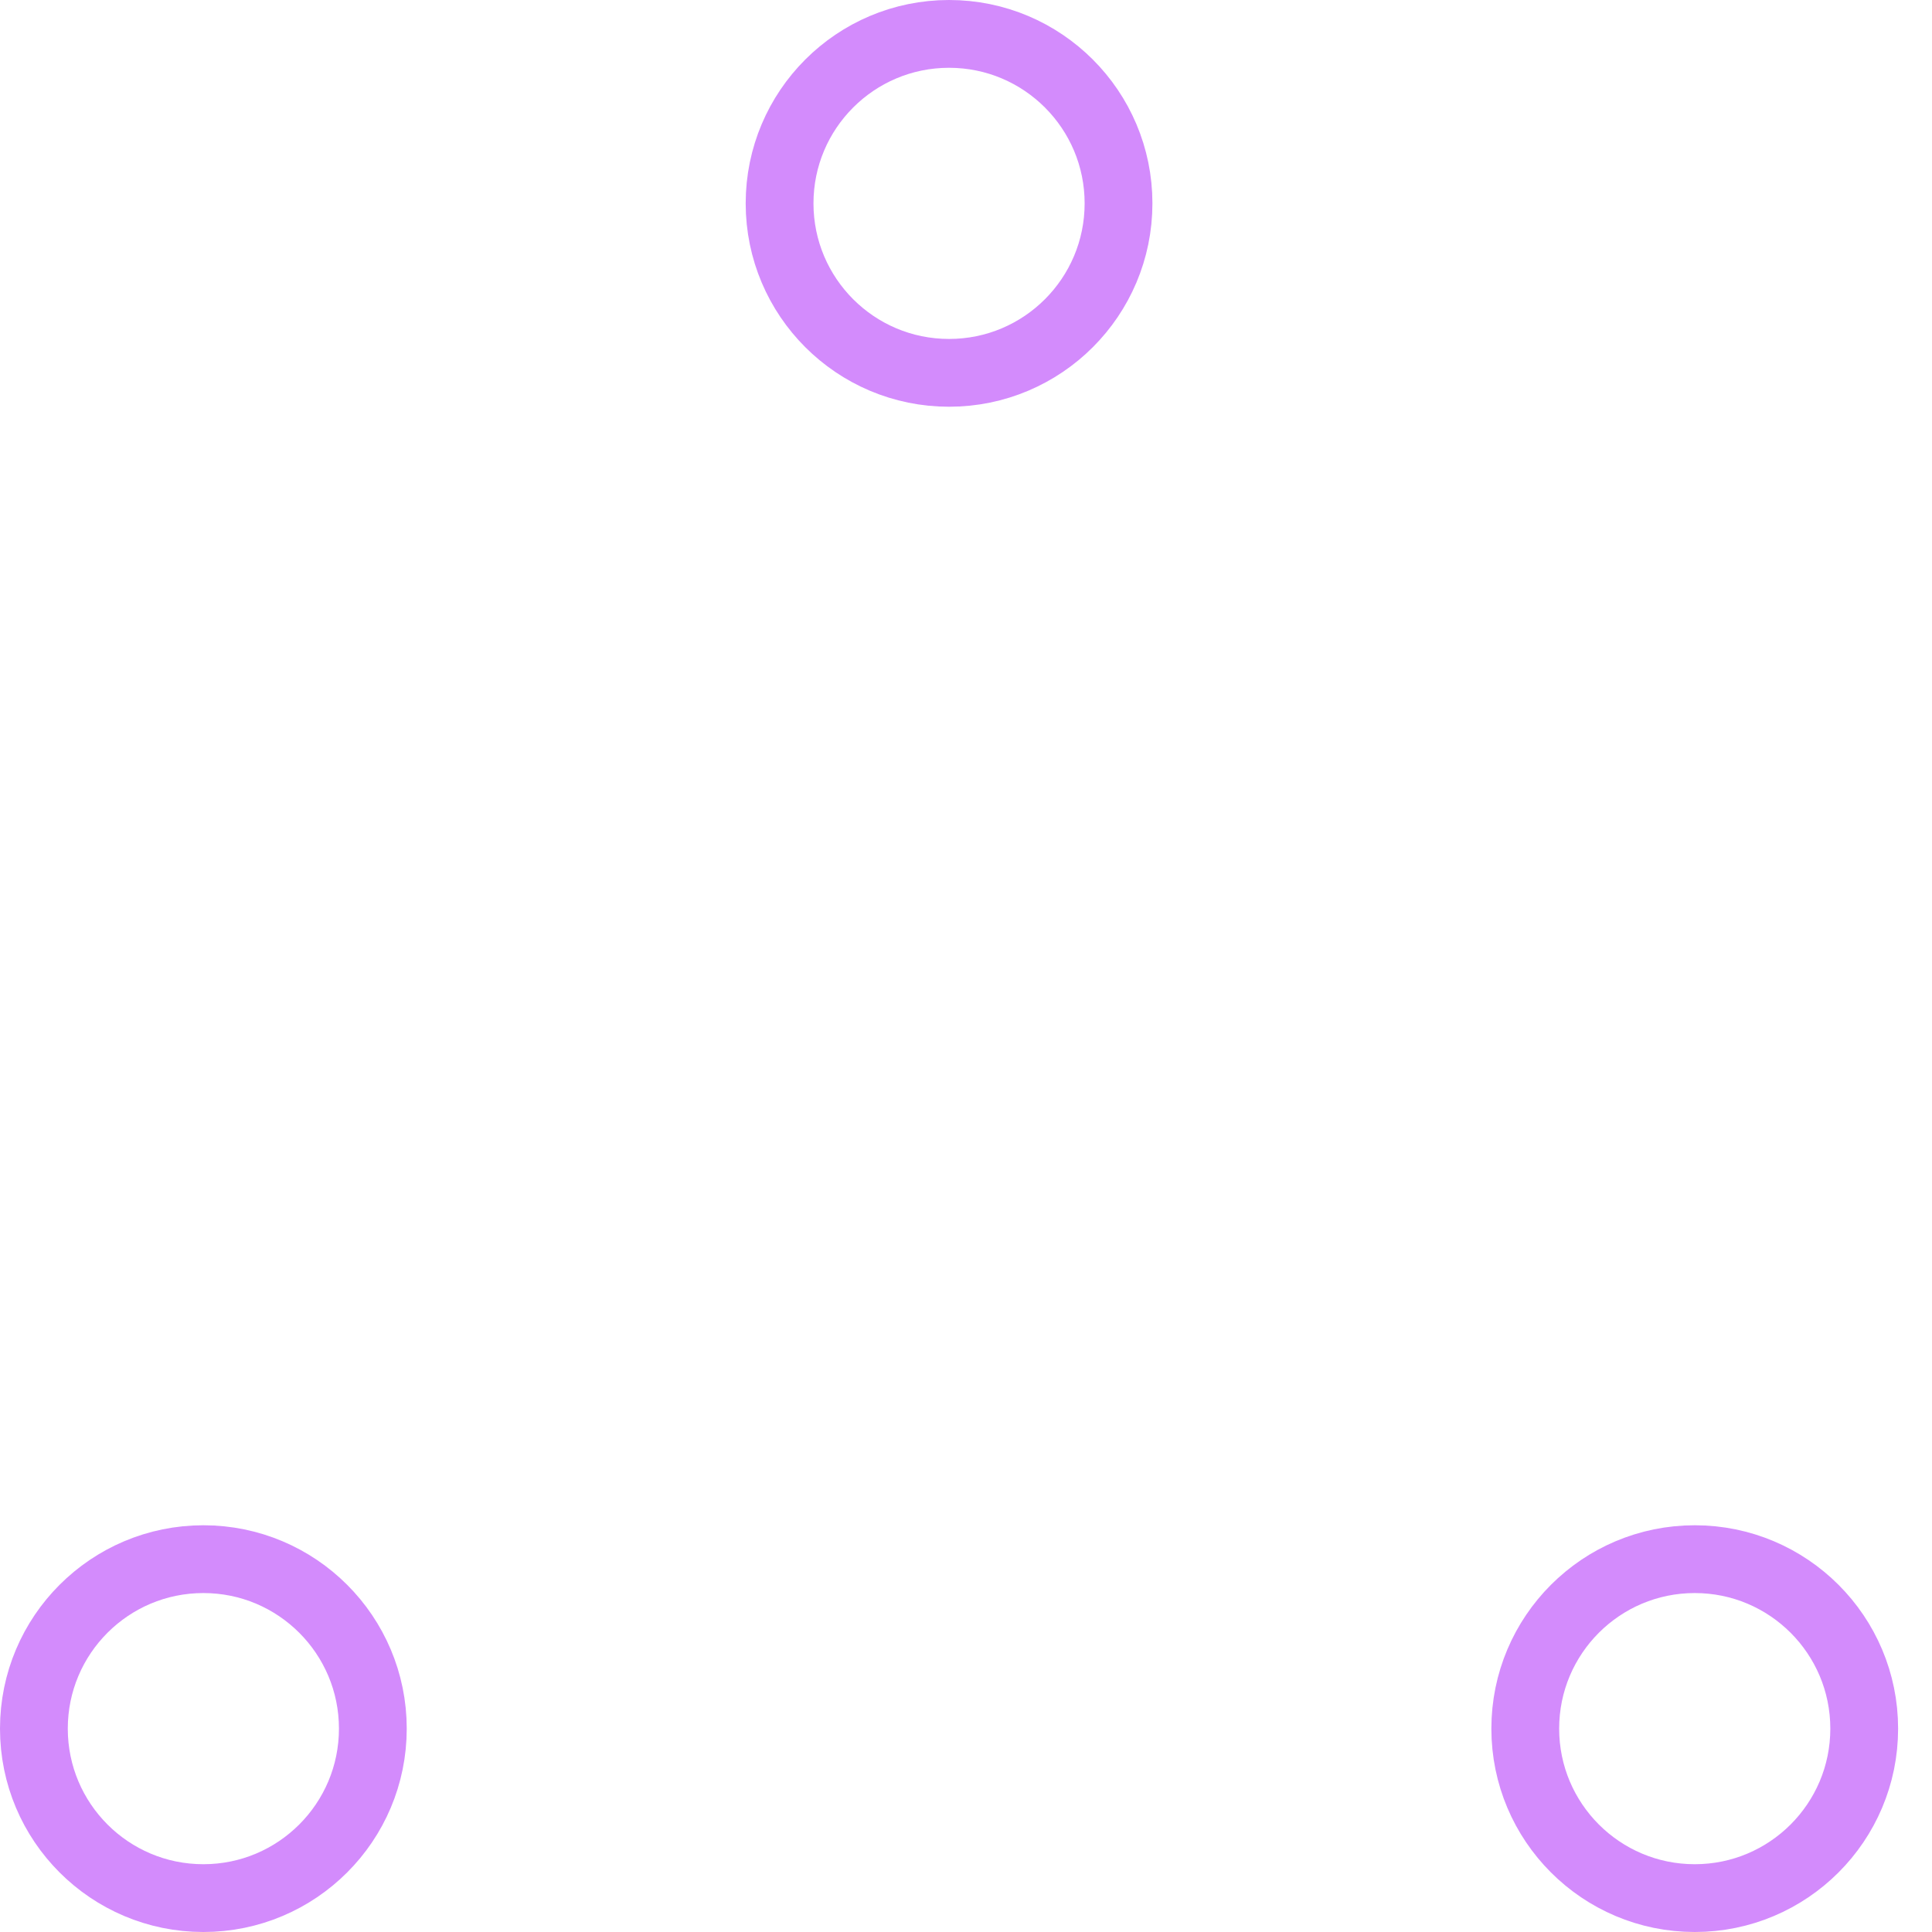
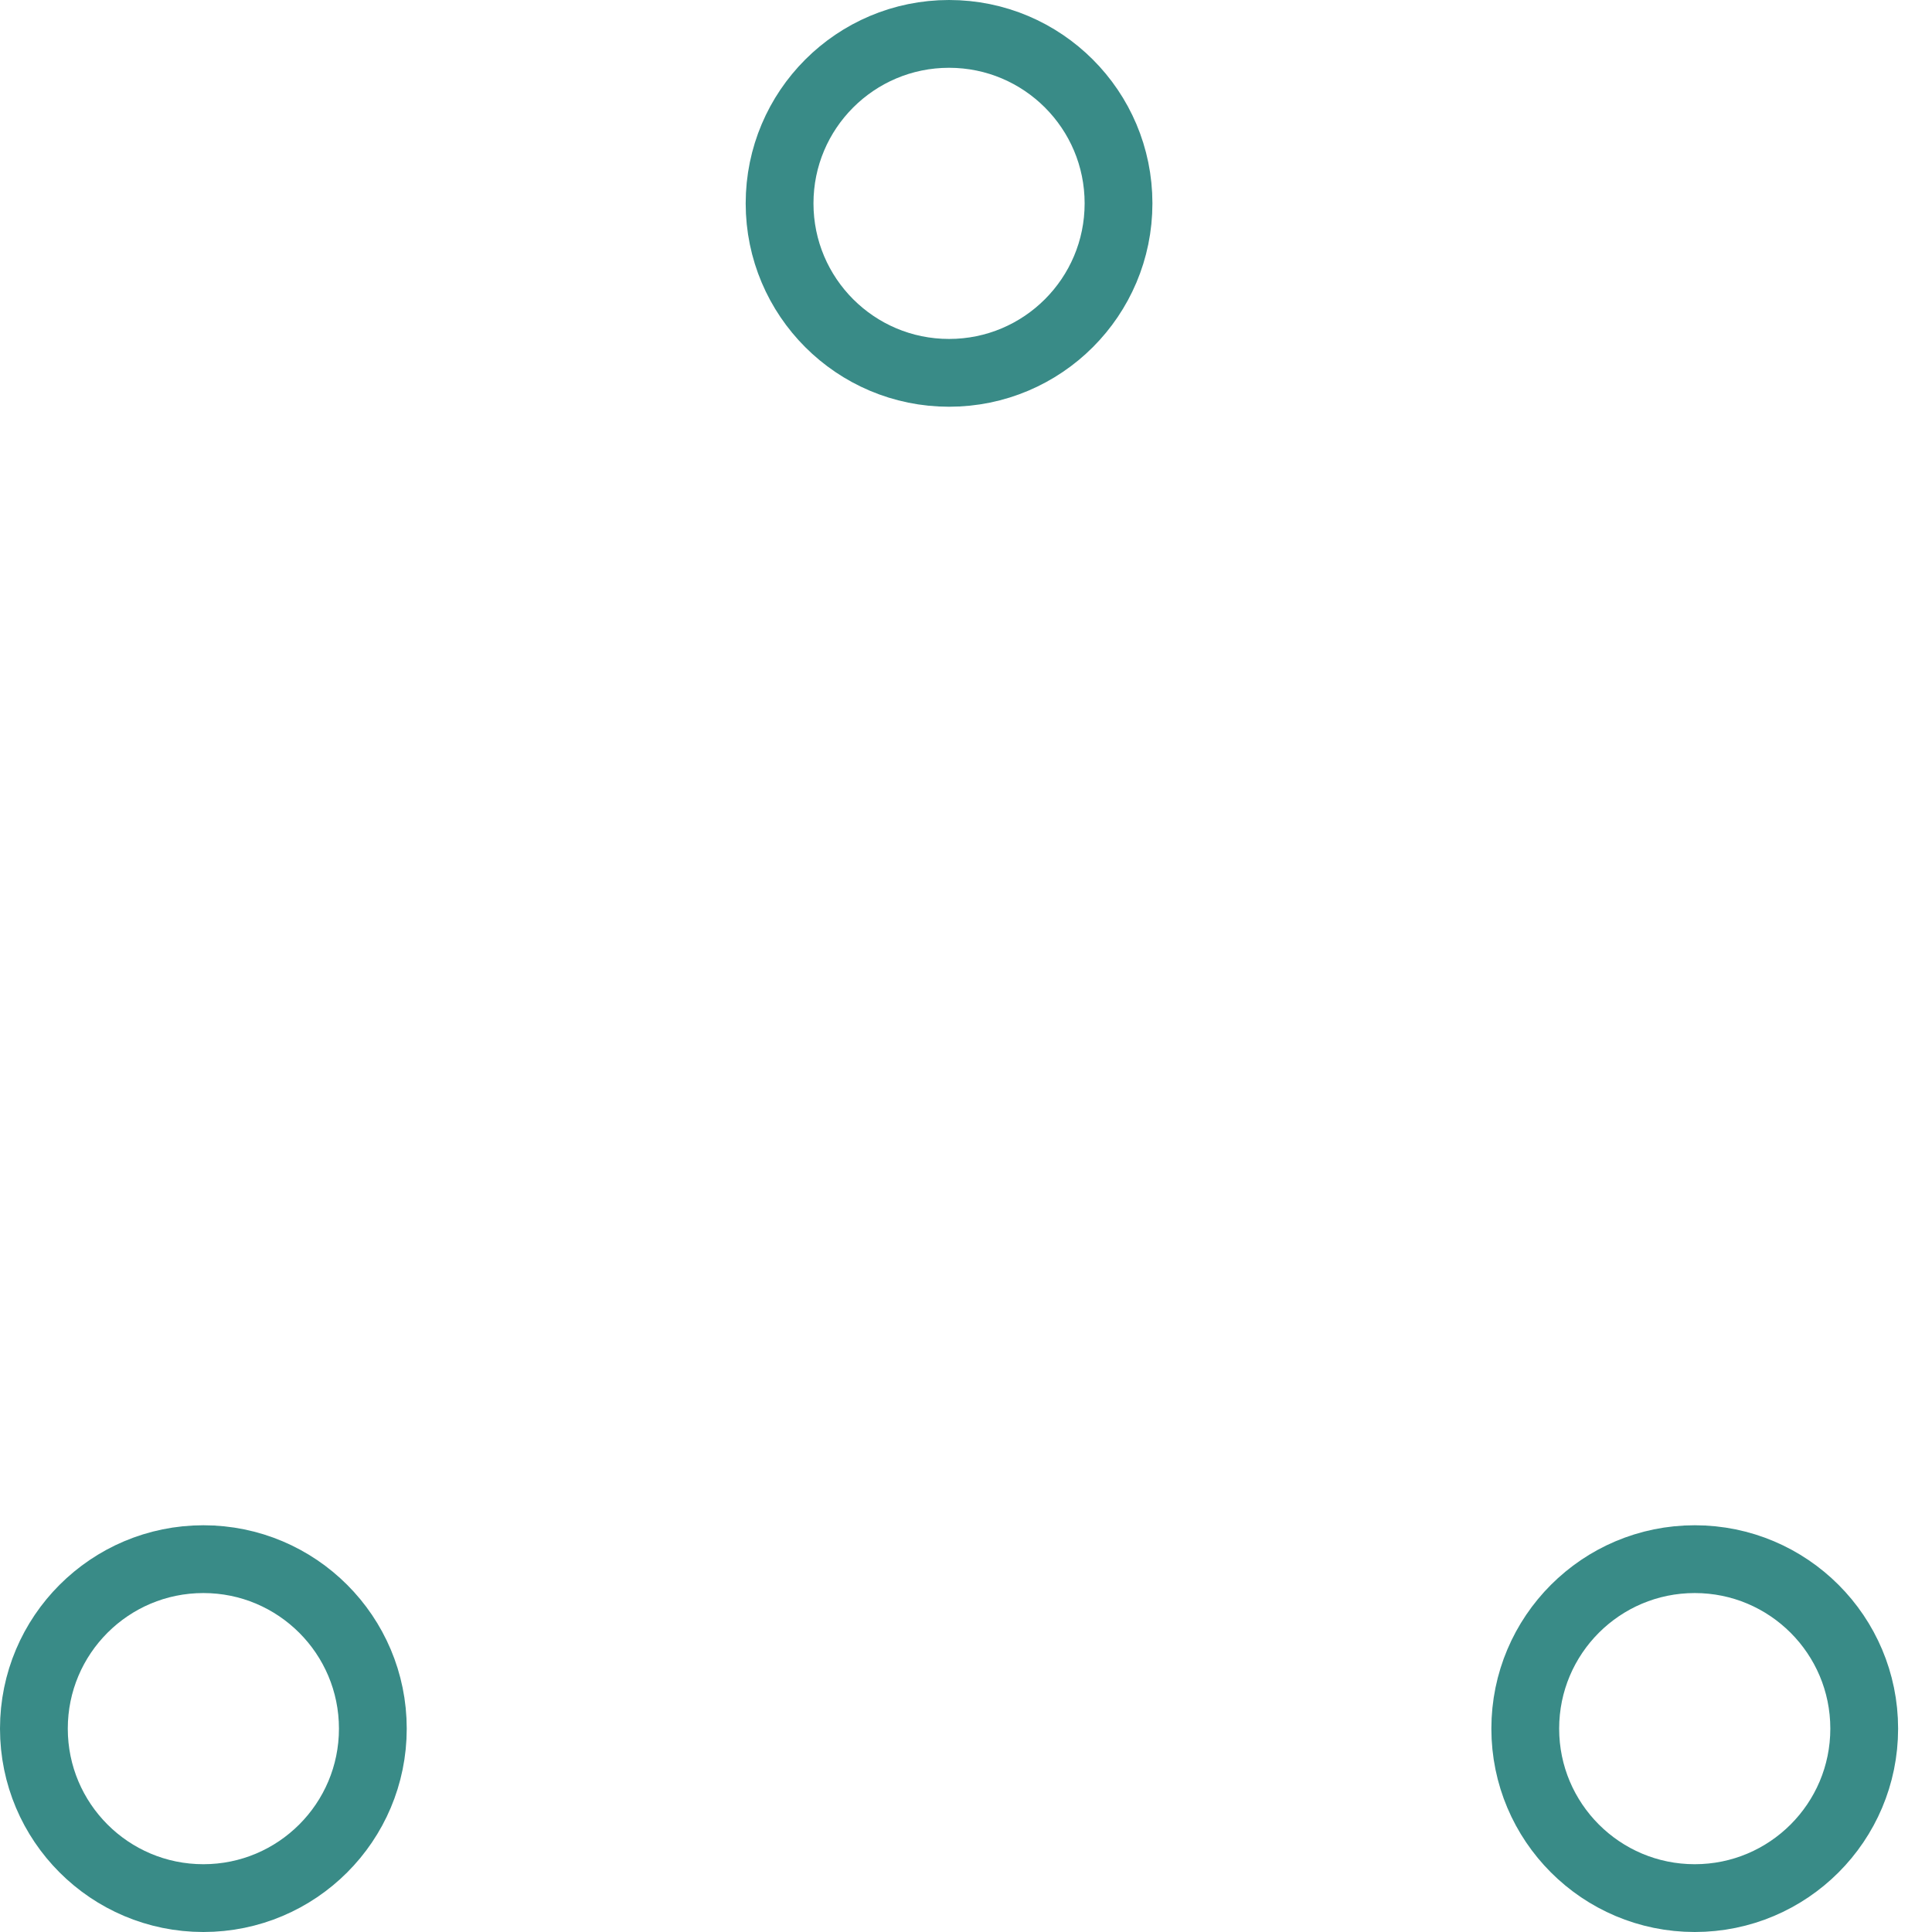
- <svg xmlns="http://www.w3.org/2000/svg" width="80" height="80" viewBox="0 0 57 57" stroke="#d38bfc">
+ <svg xmlns="http://www.w3.org/2000/svg" width="80" height="80" viewBox="0 0 57 57" stroke="#398b87">
  <g fill="none" fill-rule="evenodd">
    <g transform="translate(1 1)" stroke-width="2">
      <circle cx="5" cy="50" r="5">
        <animate attributeName="cy" begin="0s" dur="2.2s" values="50;5;50;50" calcMode="linear" repeatCount="indefinite" />
        <animate attributeName="cx" begin="0s" dur="2.2s" values="5;27;49;5" calcMode="linear" repeatCount="indefinite" />
      </circle>
      <circle cx="27" cy="5" r="5">
        <animate attributeName="cy" begin="0s" dur="2.2s" from="5" to="5" values="5;50;50;5" calcMode="linear" repeatCount="indefinite" />
        <animate attributeName="cx" begin="0s" dur="2.2s" from="27" to="27" values="27;49;5;27" calcMode="linear" repeatCount="indefinite" />
      </circle>
      <circle cx="49" cy="50" r="5">
        <animate attributeName="cy" begin="0s" dur="2.2s" values="50;50;5;50" calcMode="linear" repeatCount="indefinite" />
        <animate attributeName="cx" from="49" to="49" begin="0s" dur="2.2s" values="49;5;27;49" calcMode="linear" repeatCount="indefinite" />
      </circle>
    </g>
  </g>
</svg>
